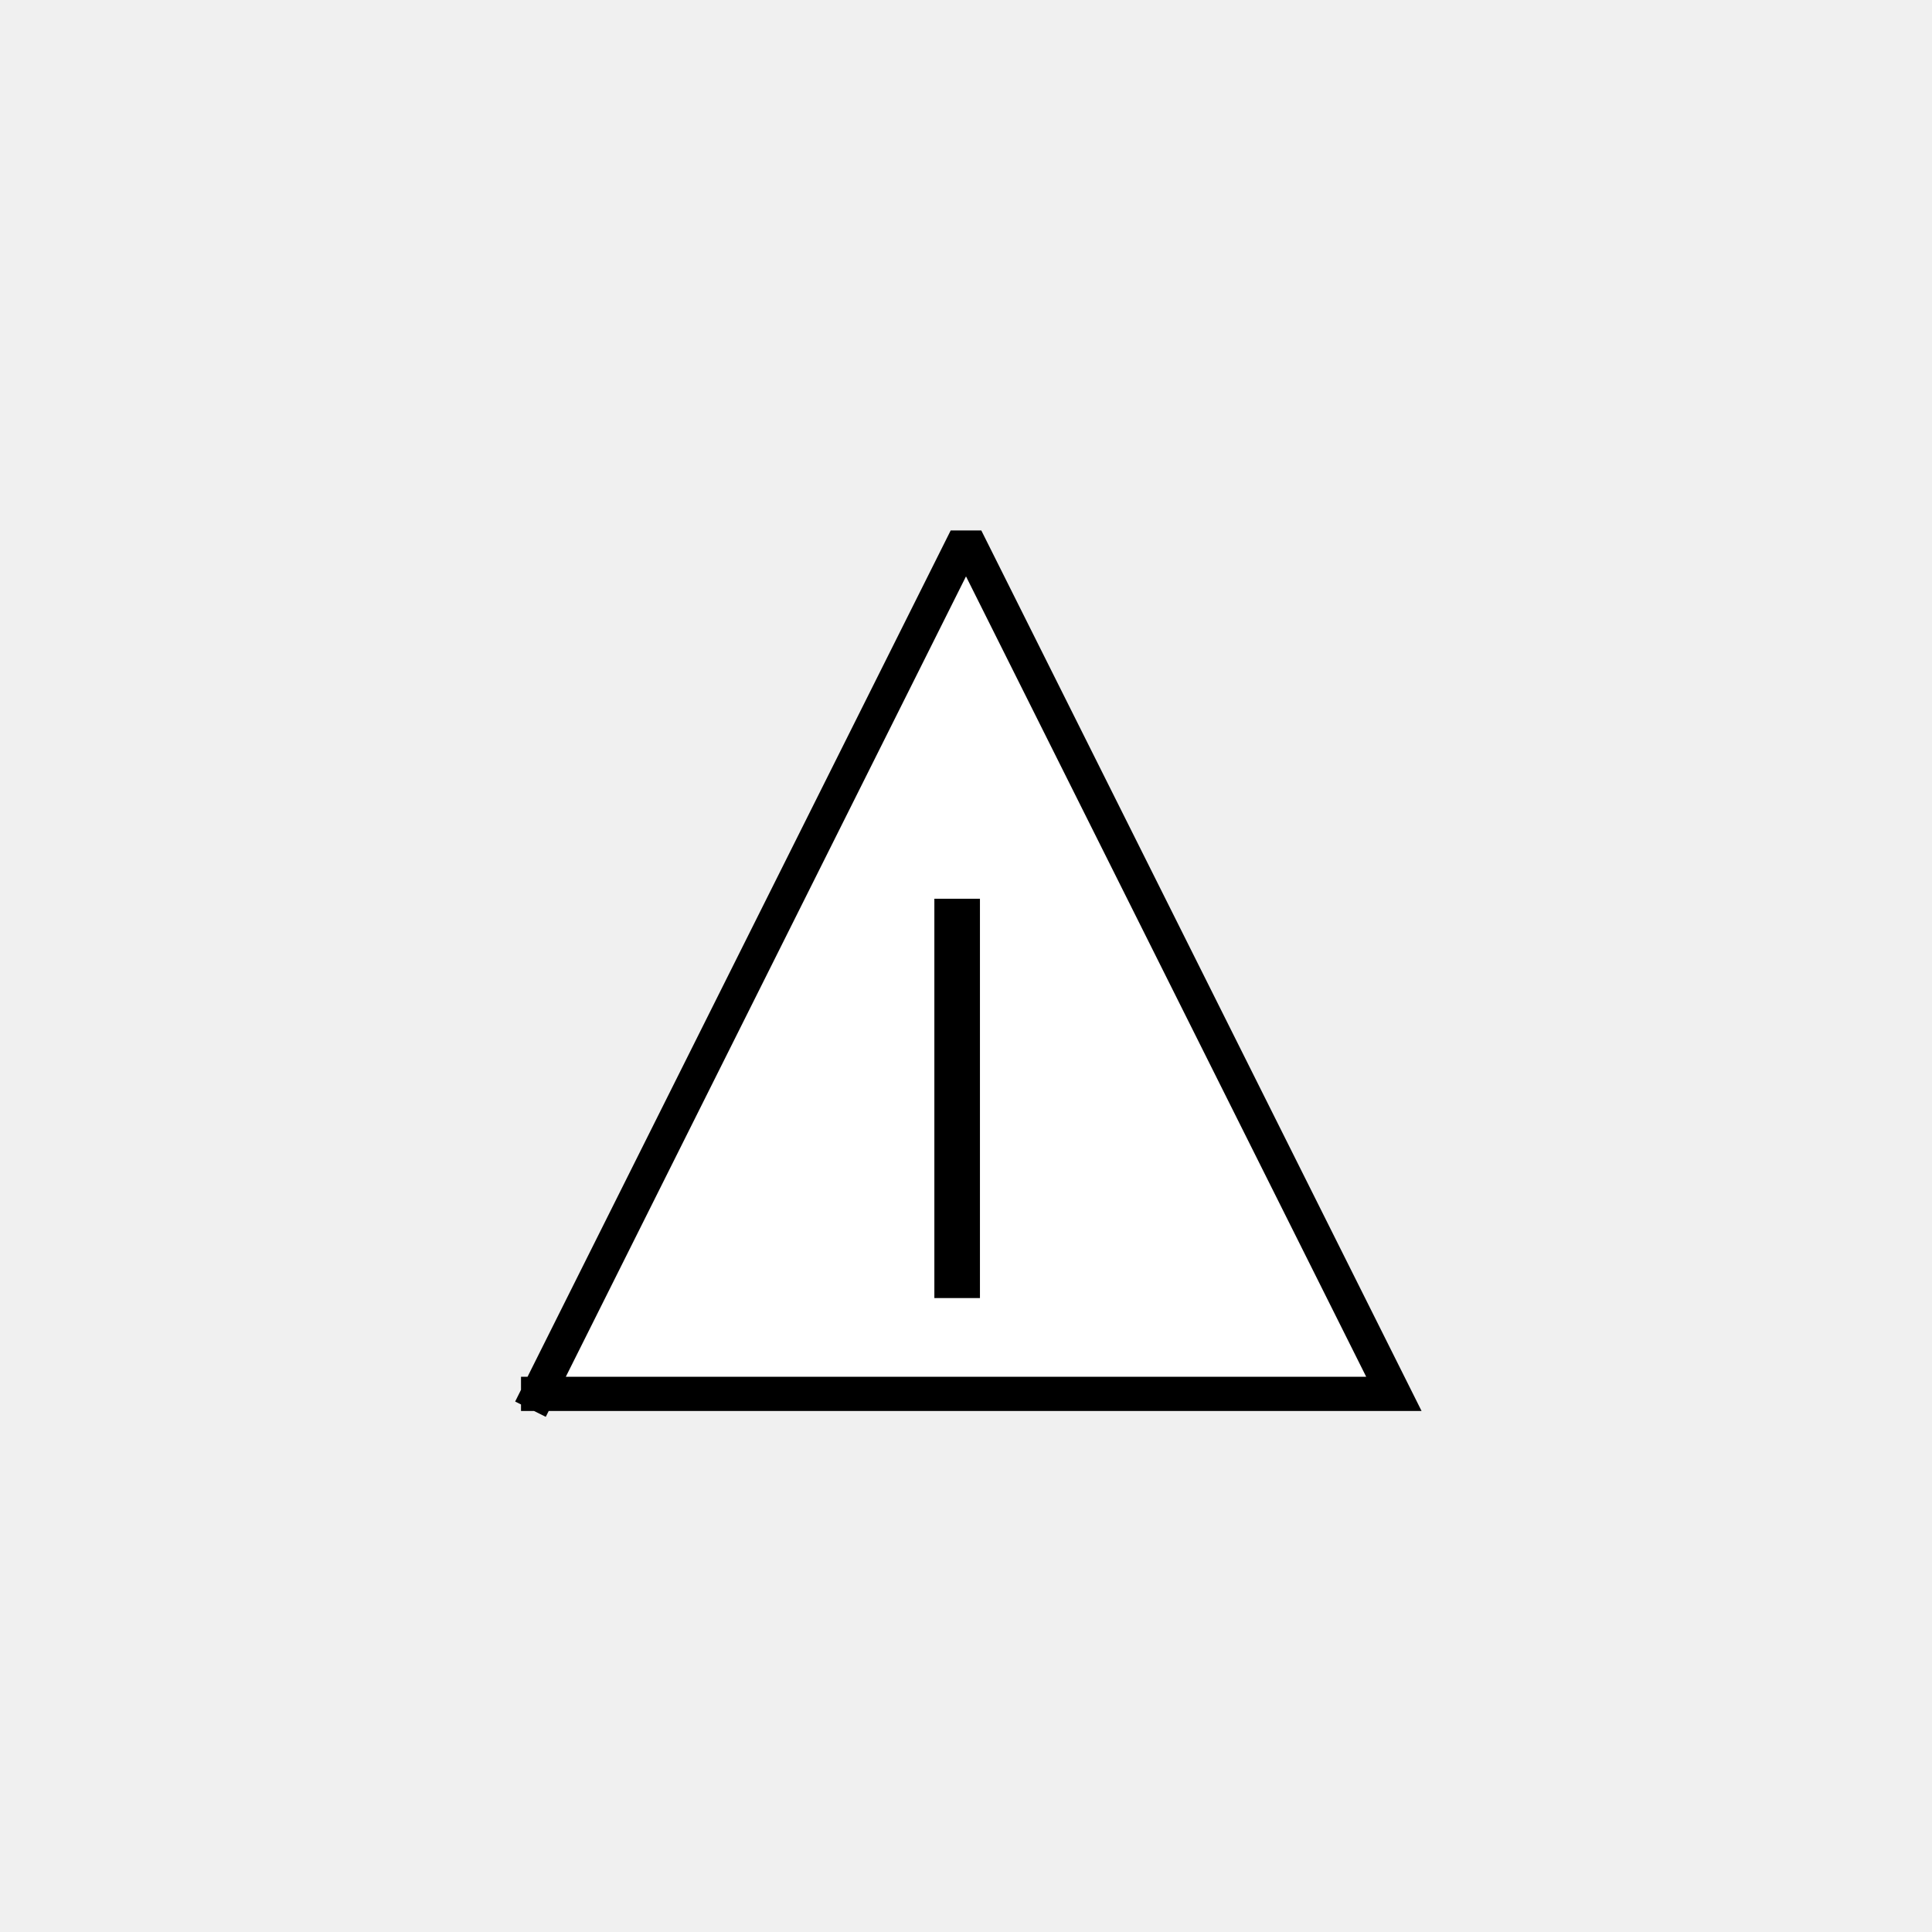
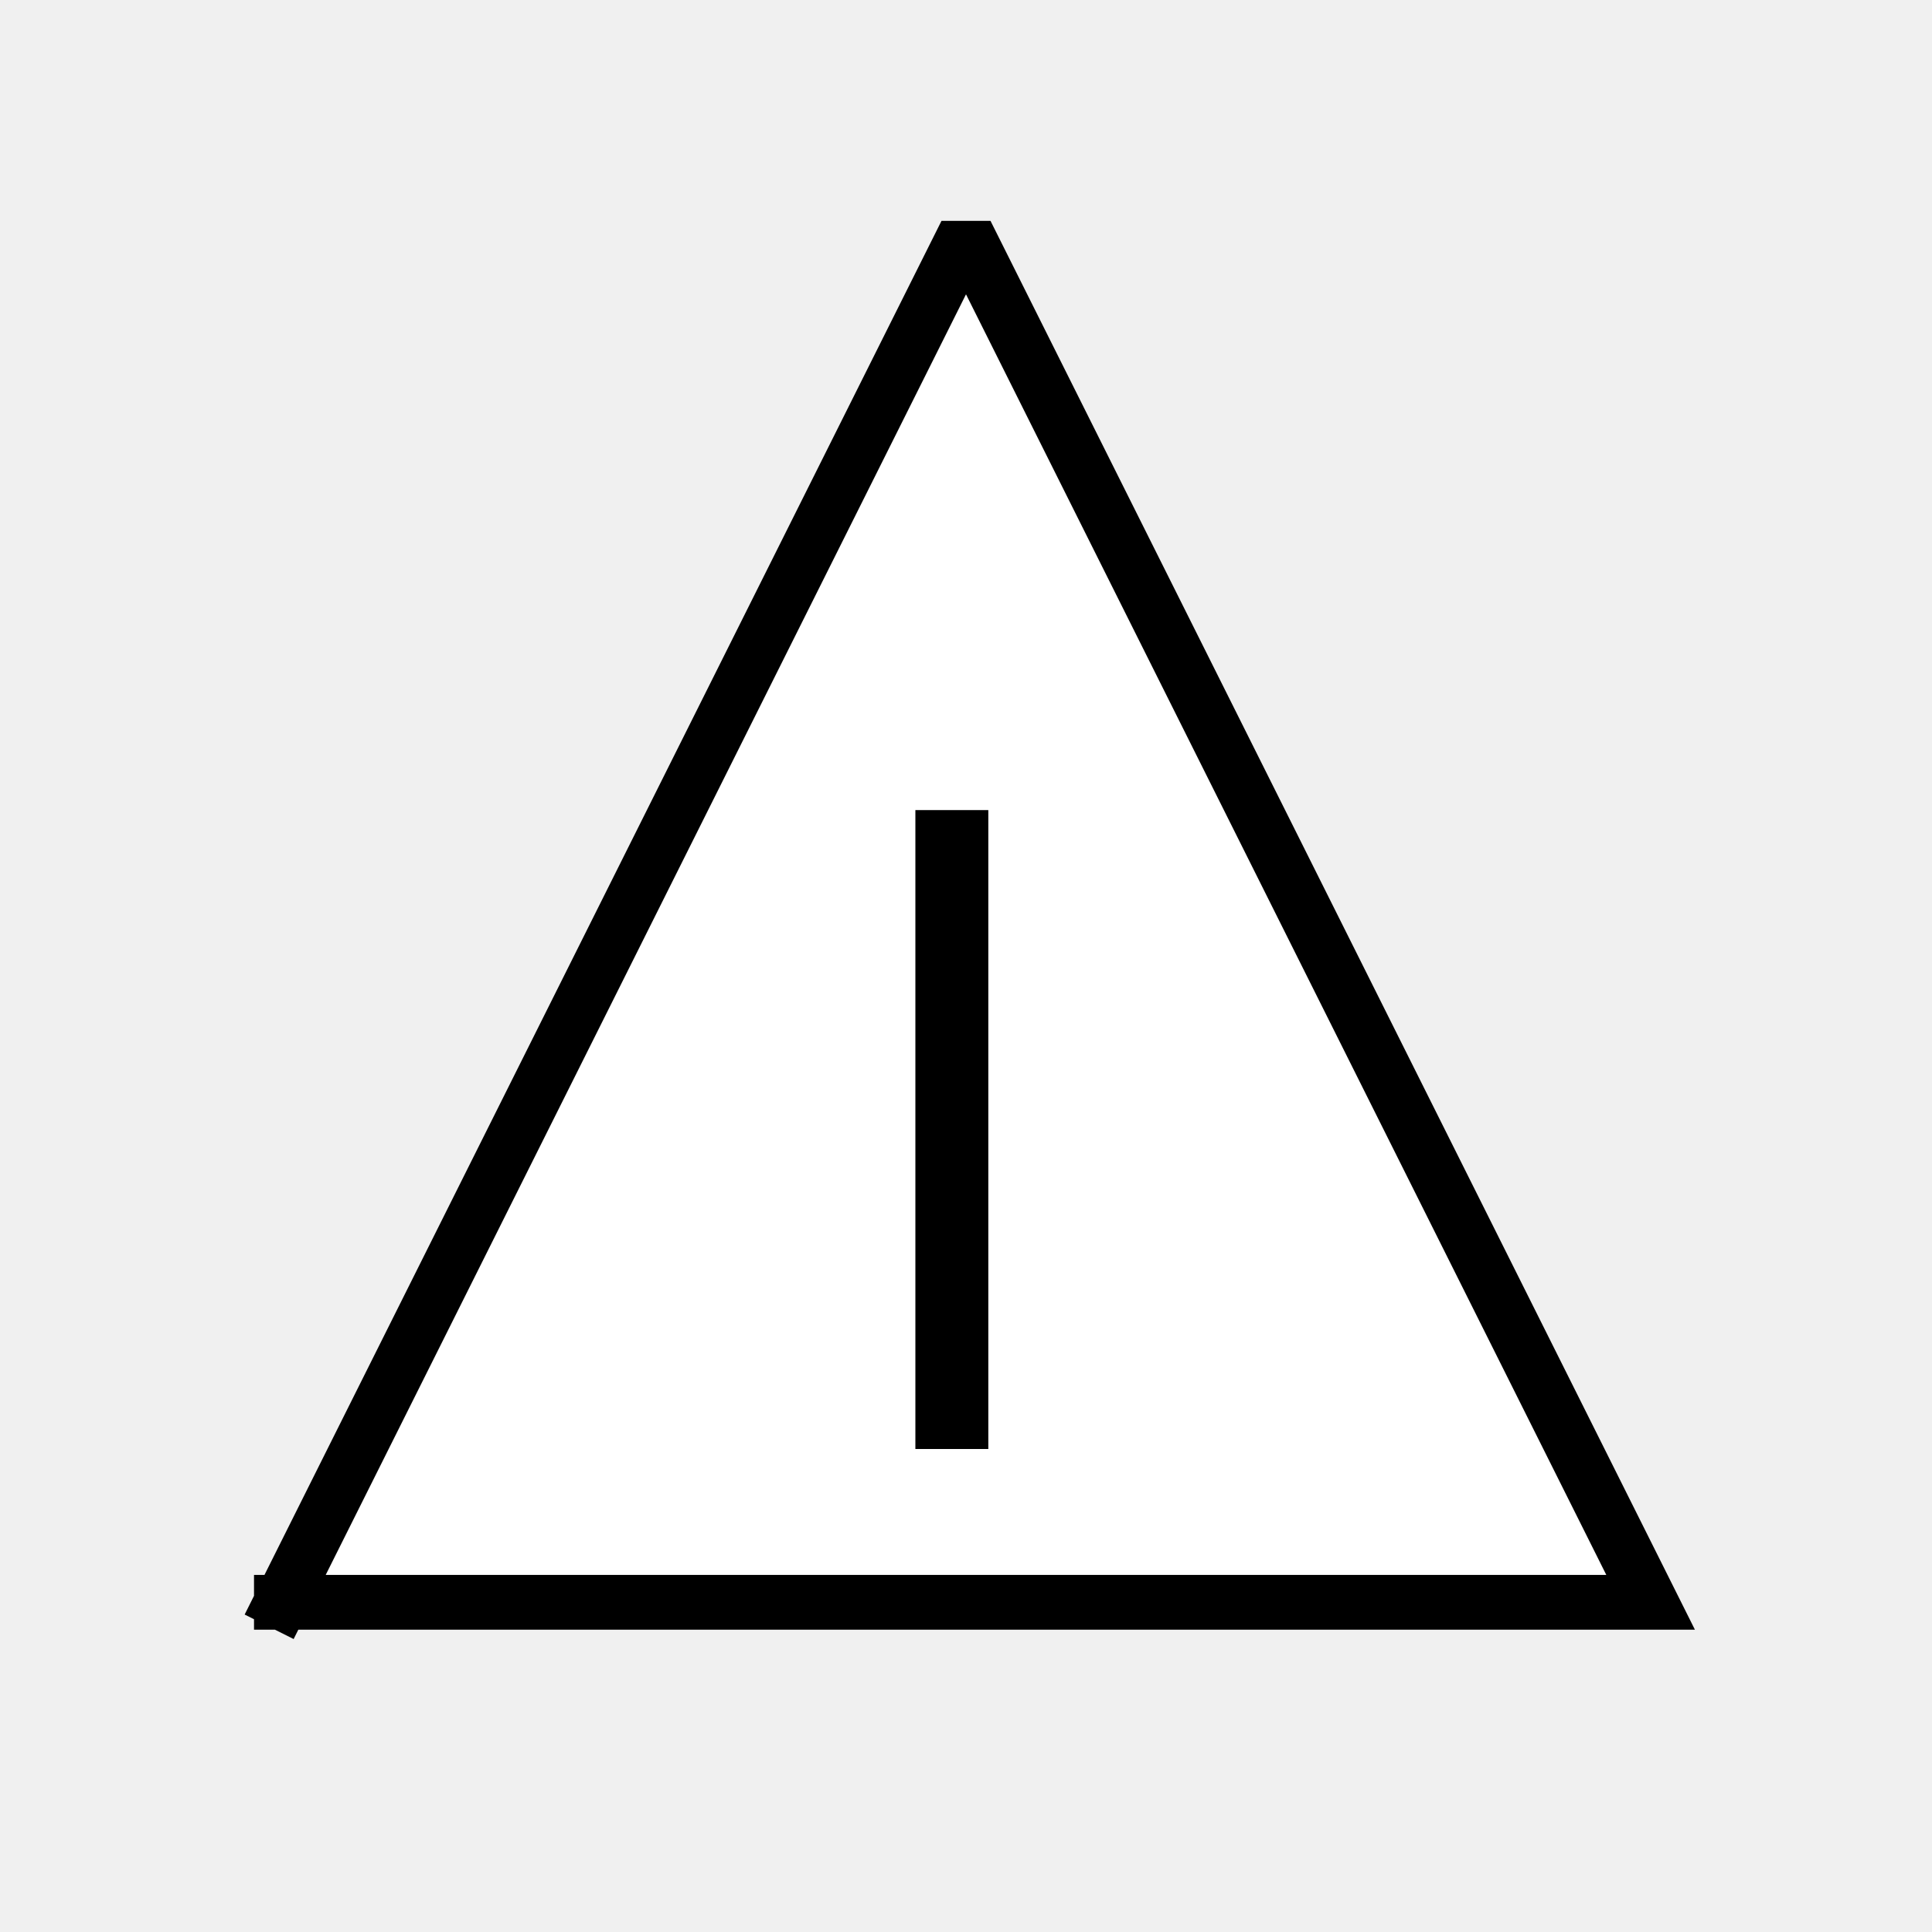
- <svg xmlns="http://www.w3.org/2000/svg" width="11.289mm" height="11.289mm" viewBox="0 0 32 32" version="1.2" baseProfile="tiny">
+ <svg xmlns="http://www.w3.org/2000/svg" width="32" height="32" viewBox="6 11 20 11" version="1.2" baseProfile="tiny">
  <defs>
</defs>
  <g fill="none" stroke="black" stroke-width="1" fill-rule="evenodd" stroke-linecap="square" stroke-linejoin="bevel">
    <g fill="#ffffff" fill-opacity="1" stroke="#000000" stroke-opacity="1" stroke-width="0.567" stroke-linecap="square" stroke-linejoin="miter" stroke-miterlimit="2" transform="matrix(1,0,0,1,0,0)" font-family="MS Shell Dlg 2" font-size="8.25" font-weight="400" font-style="normal">
      <path vector-effect="none" fill-rule="evenodd" d="M8.913,23.087 L23.087,23.087 L16,8.913 L8.913,23.087" />
    </g>
    <g fill="#000000" fill-opacity="1" stroke="none" transform="matrix(1,0,0,1,16,16)" font-family="MS Shell Dlg 2" font-size="8.25" font-weight="400" font-style="normal">
      <path vector-effect="none" fill-rule="evenodd" d="M-0.524,5.5 L-0.524,-1.114 L0.231,-1.114 L0.231,5.5 L-0.524,5.5" />
    </g>
    <g fill="#ffffff" fill-opacity="1" stroke="#000000" stroke-opacity="1" stroke-width="0.567" stroke-linecap="square" stroke-linejoin="miter" stroke-miterlimit="2" transform="matrix(1,0,0,1,0,0)" font-family="MS Shell Dlg 2" font-size="8.25" font-weight="400" font-style="normal">
</g>
  </g>
</svg>
